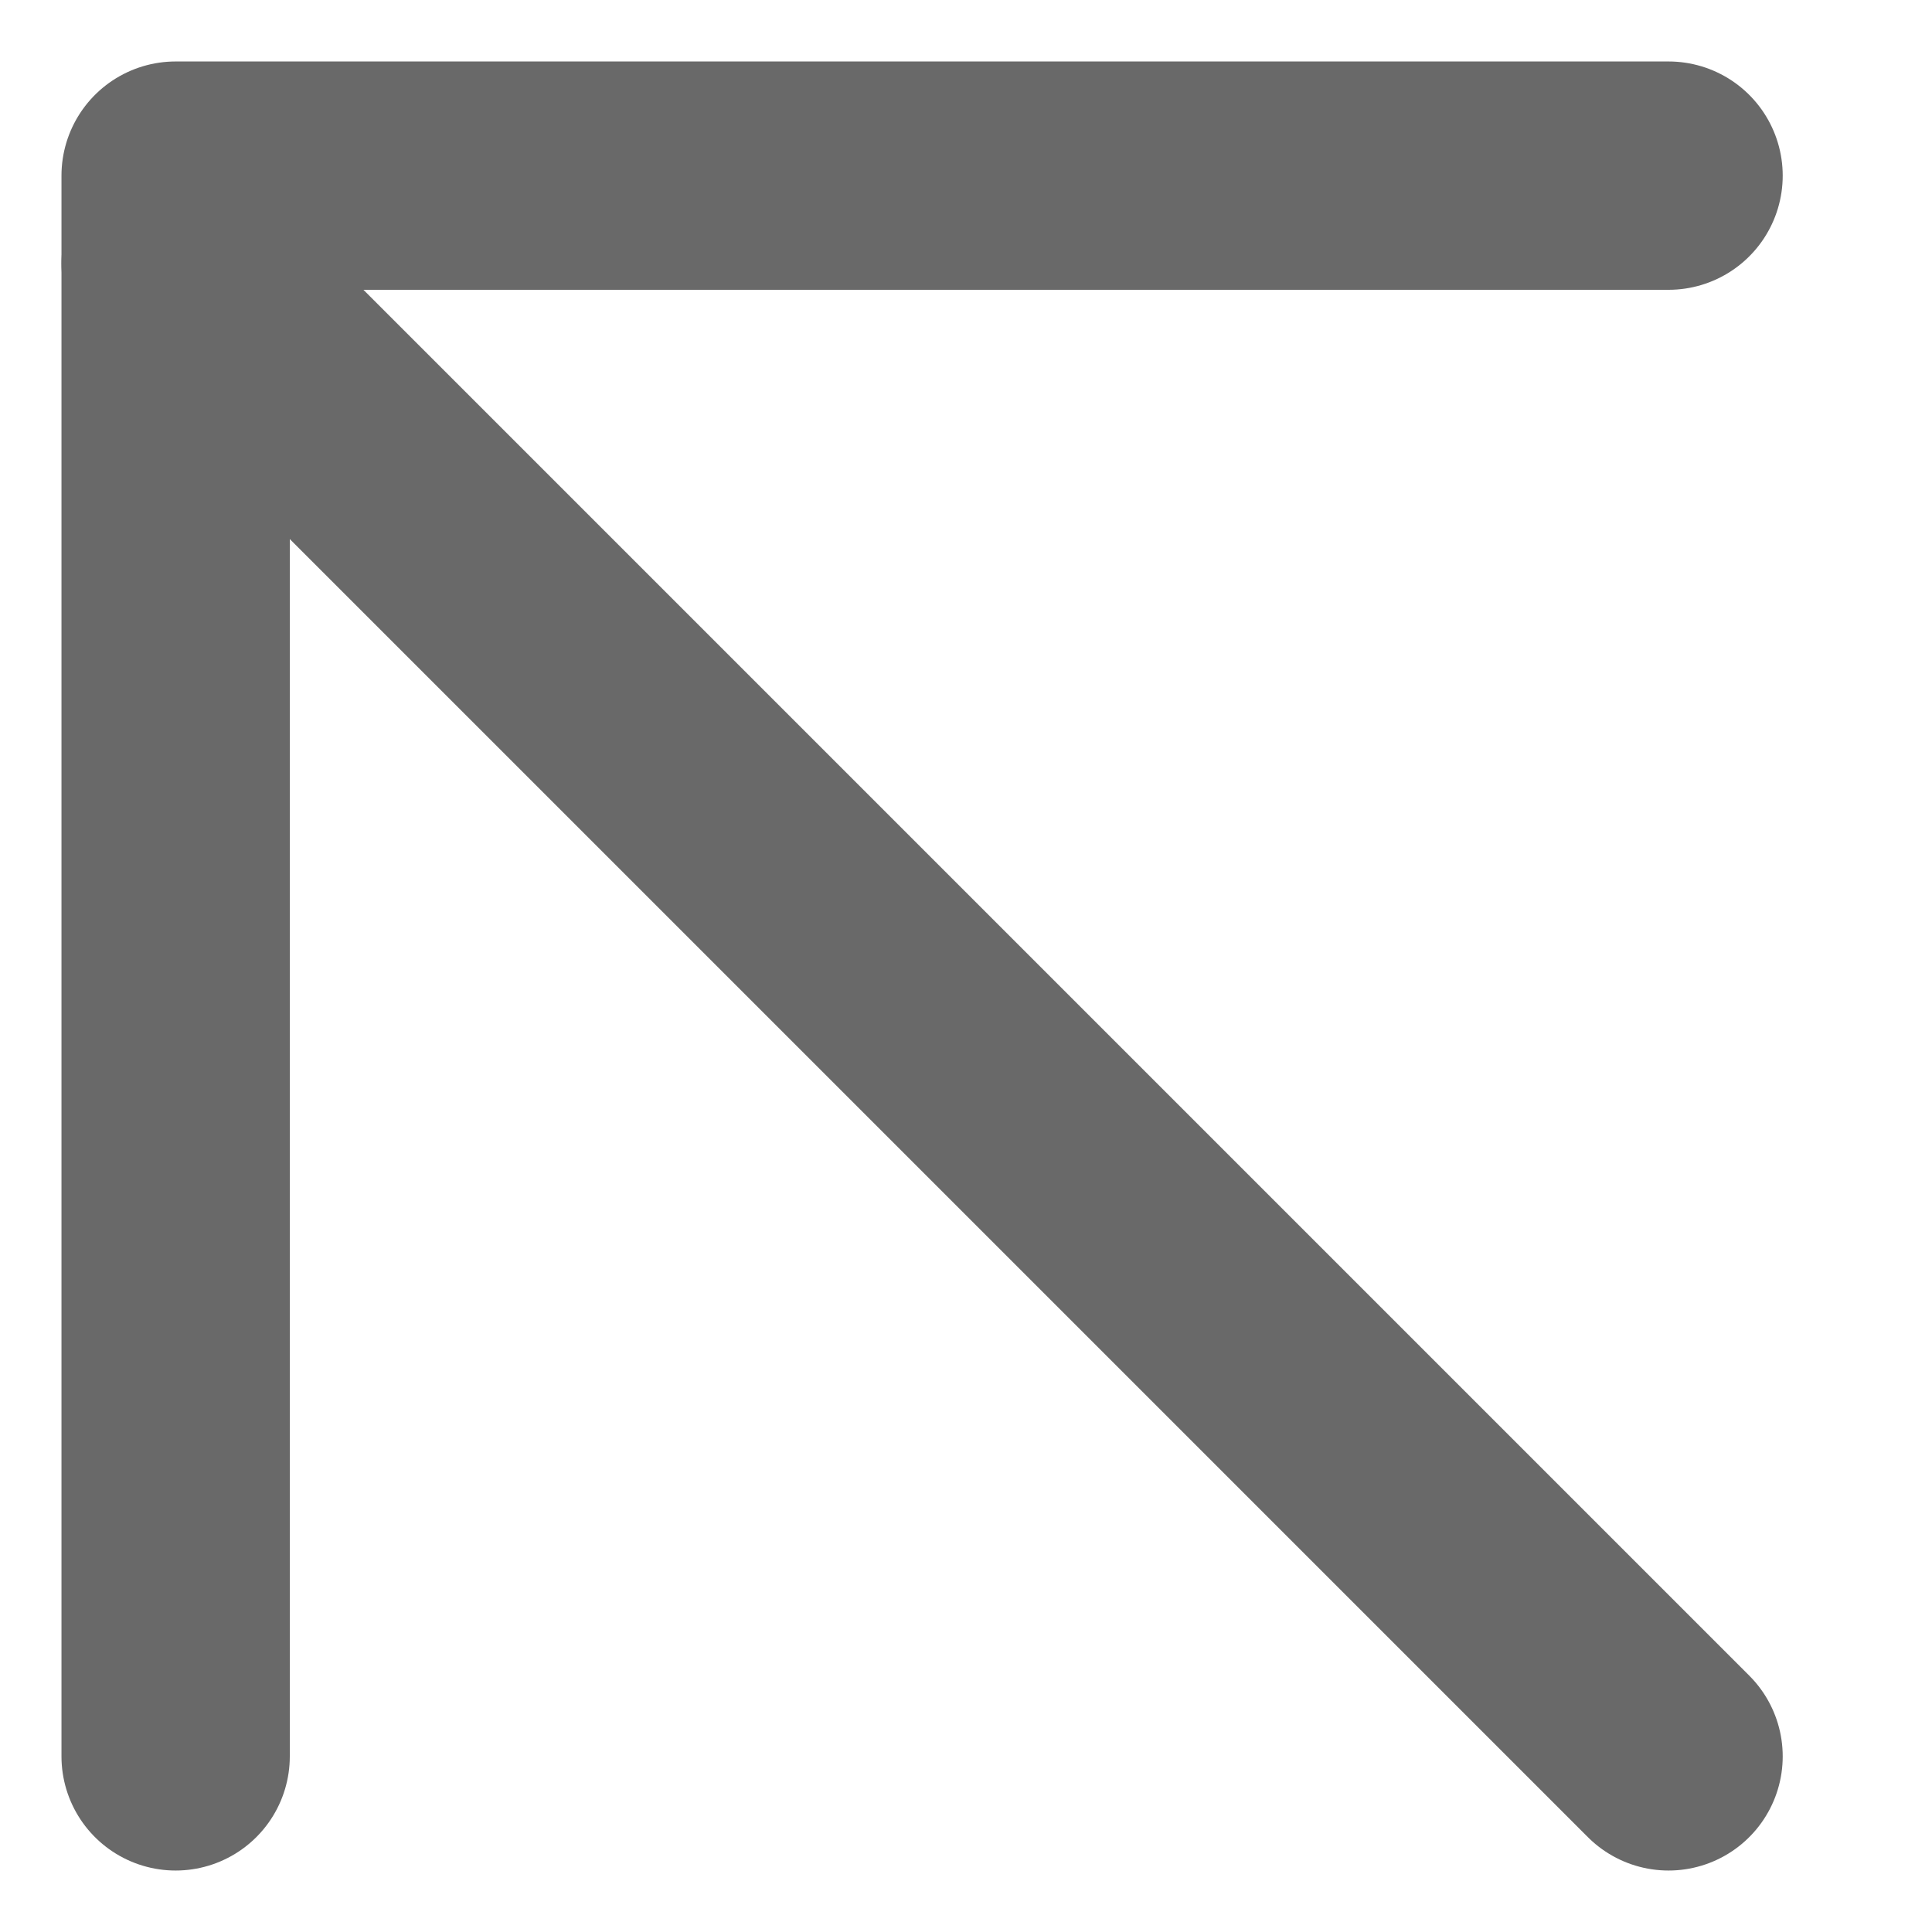
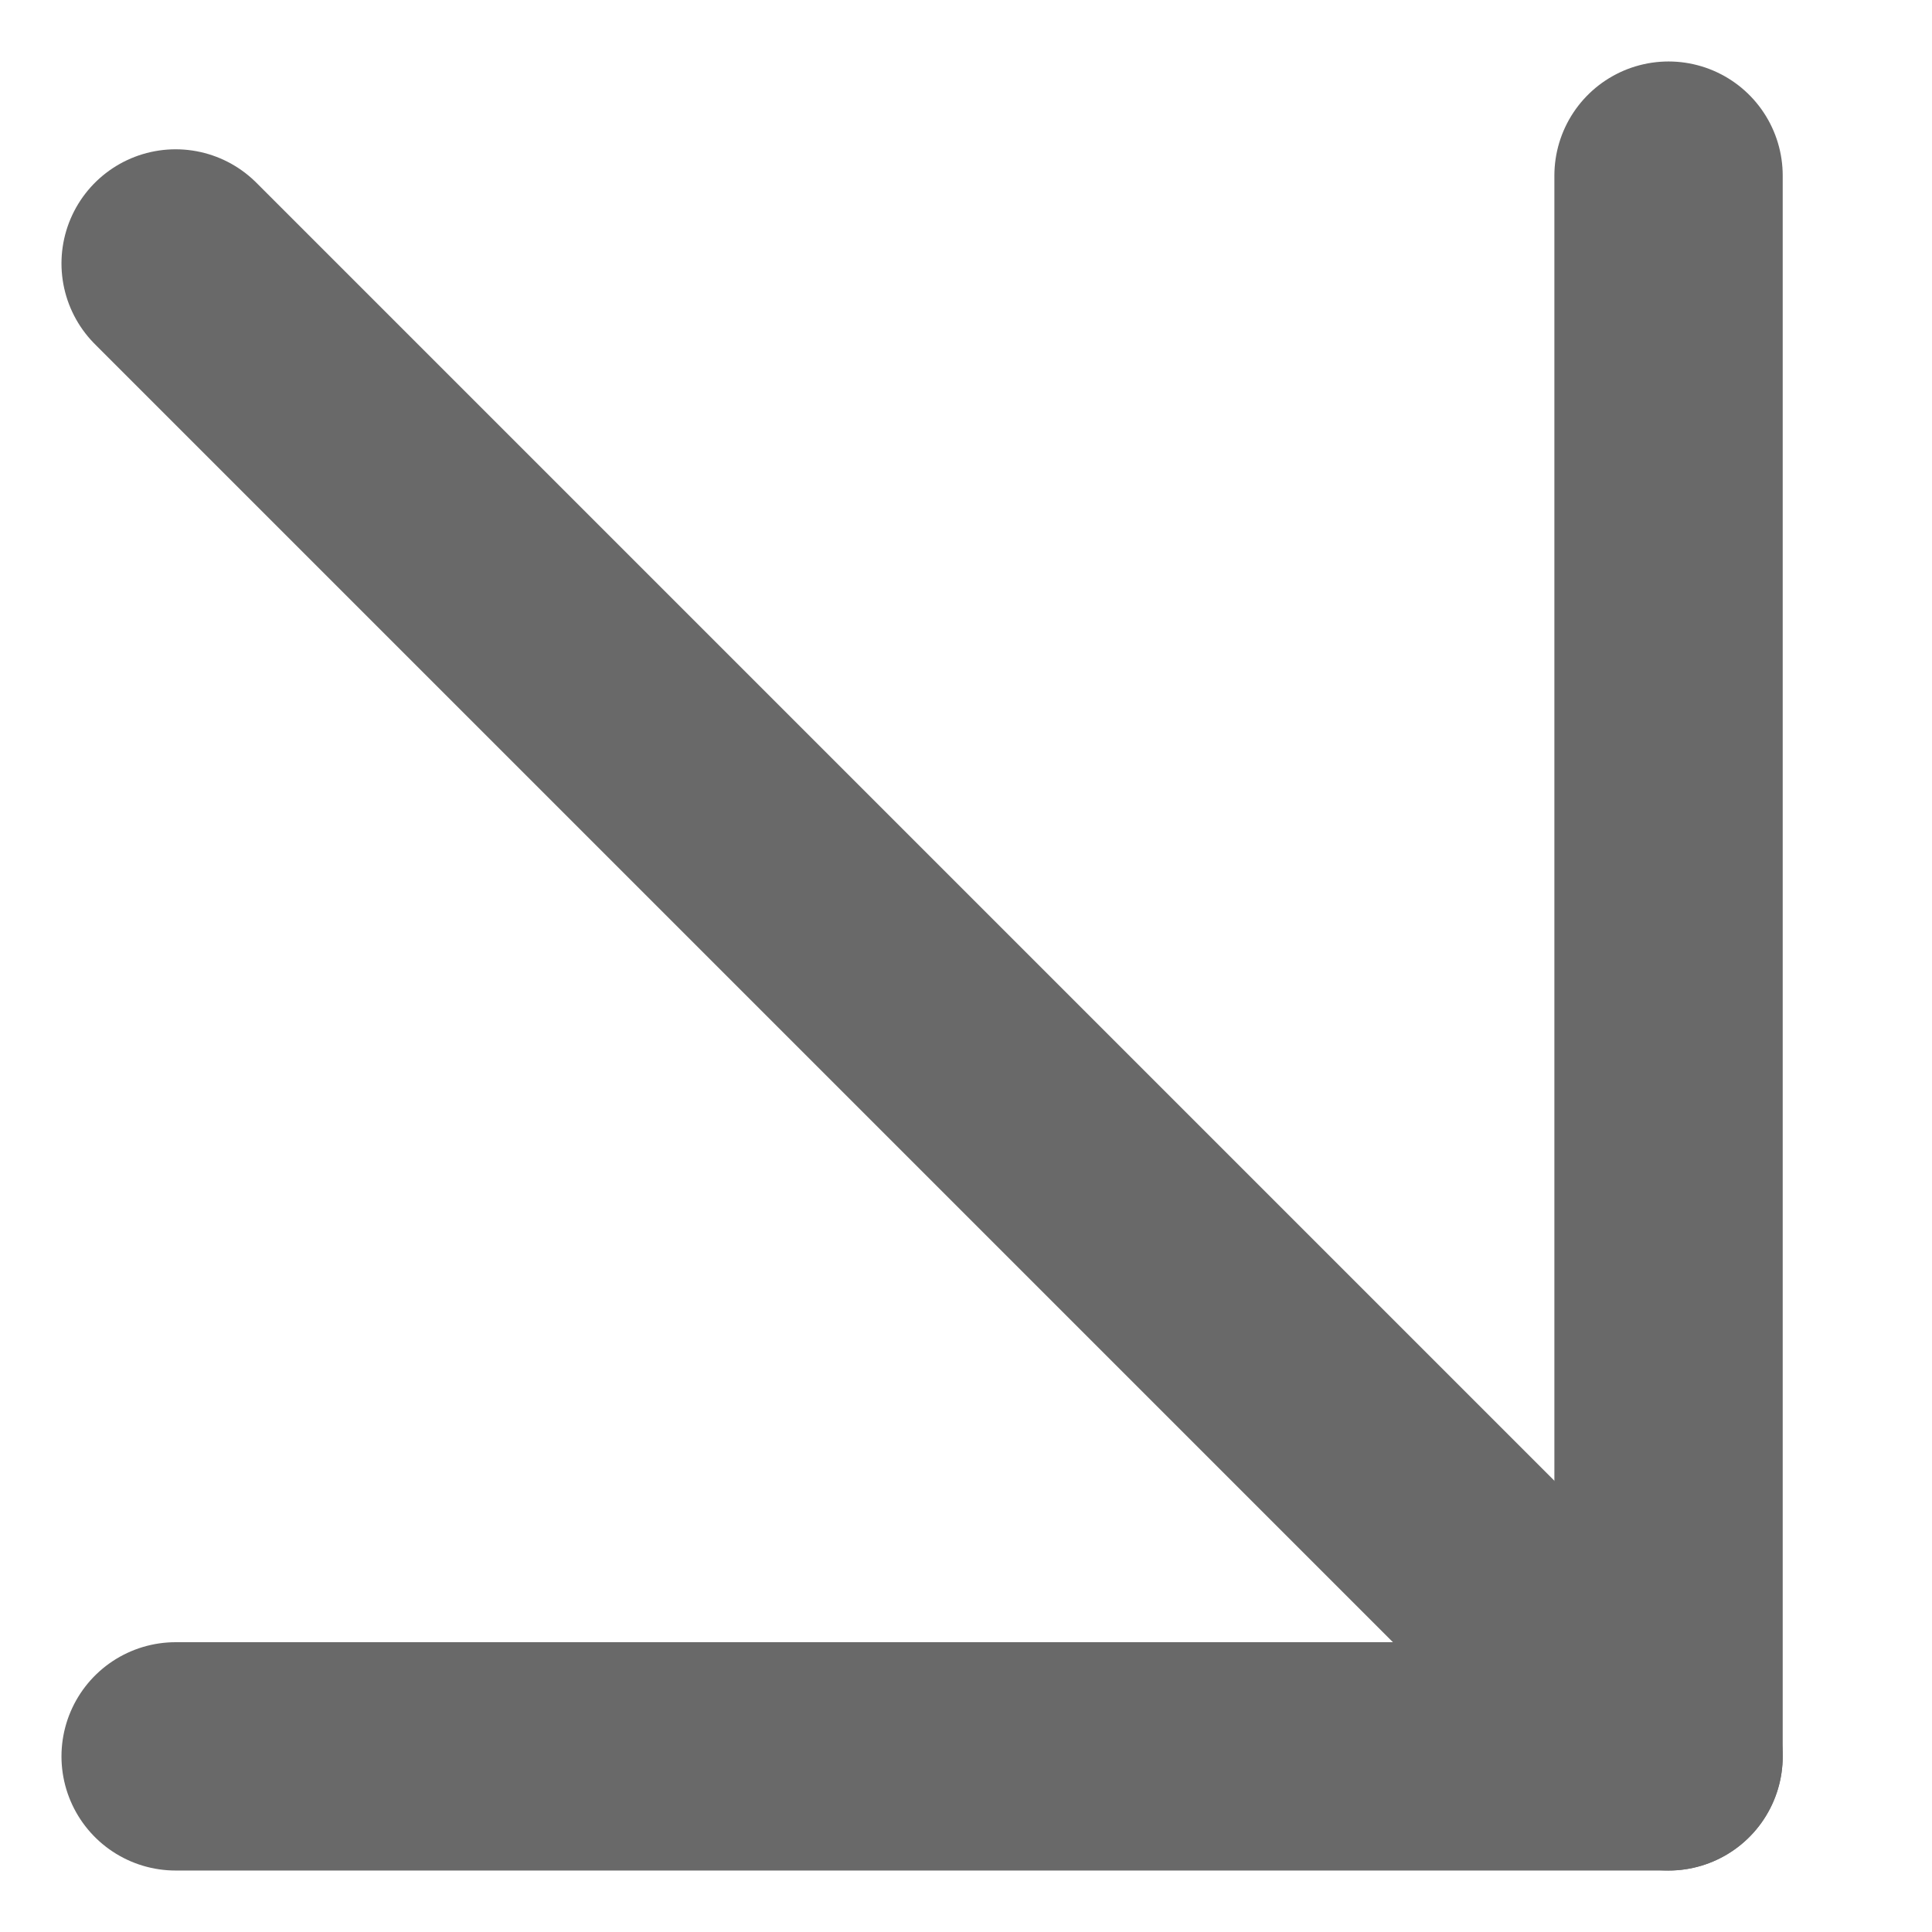
<svg xmlns="http://www.w3.org/2000/svg" width="11" height="11" viewBox="0 0 11 11" fill="none">
  <path d="M1 1.5L5.25 5.75L9.5 10" stroke="#696969" stroke-width="1.3" stroke-linecap="round" stroke-linejoin="round" />
-   <path d="M1 10L1 1L9.5 1" stroke="#696969" stroke-width="1.3" stroke-linecap="round" stroke-linejoin="round" />
+   <path d="M9.5 1V10H1" stroke="#696969" stroke-width="1.3" stroke-linecap="round" stroke-linejoin="round" />
</svg>
